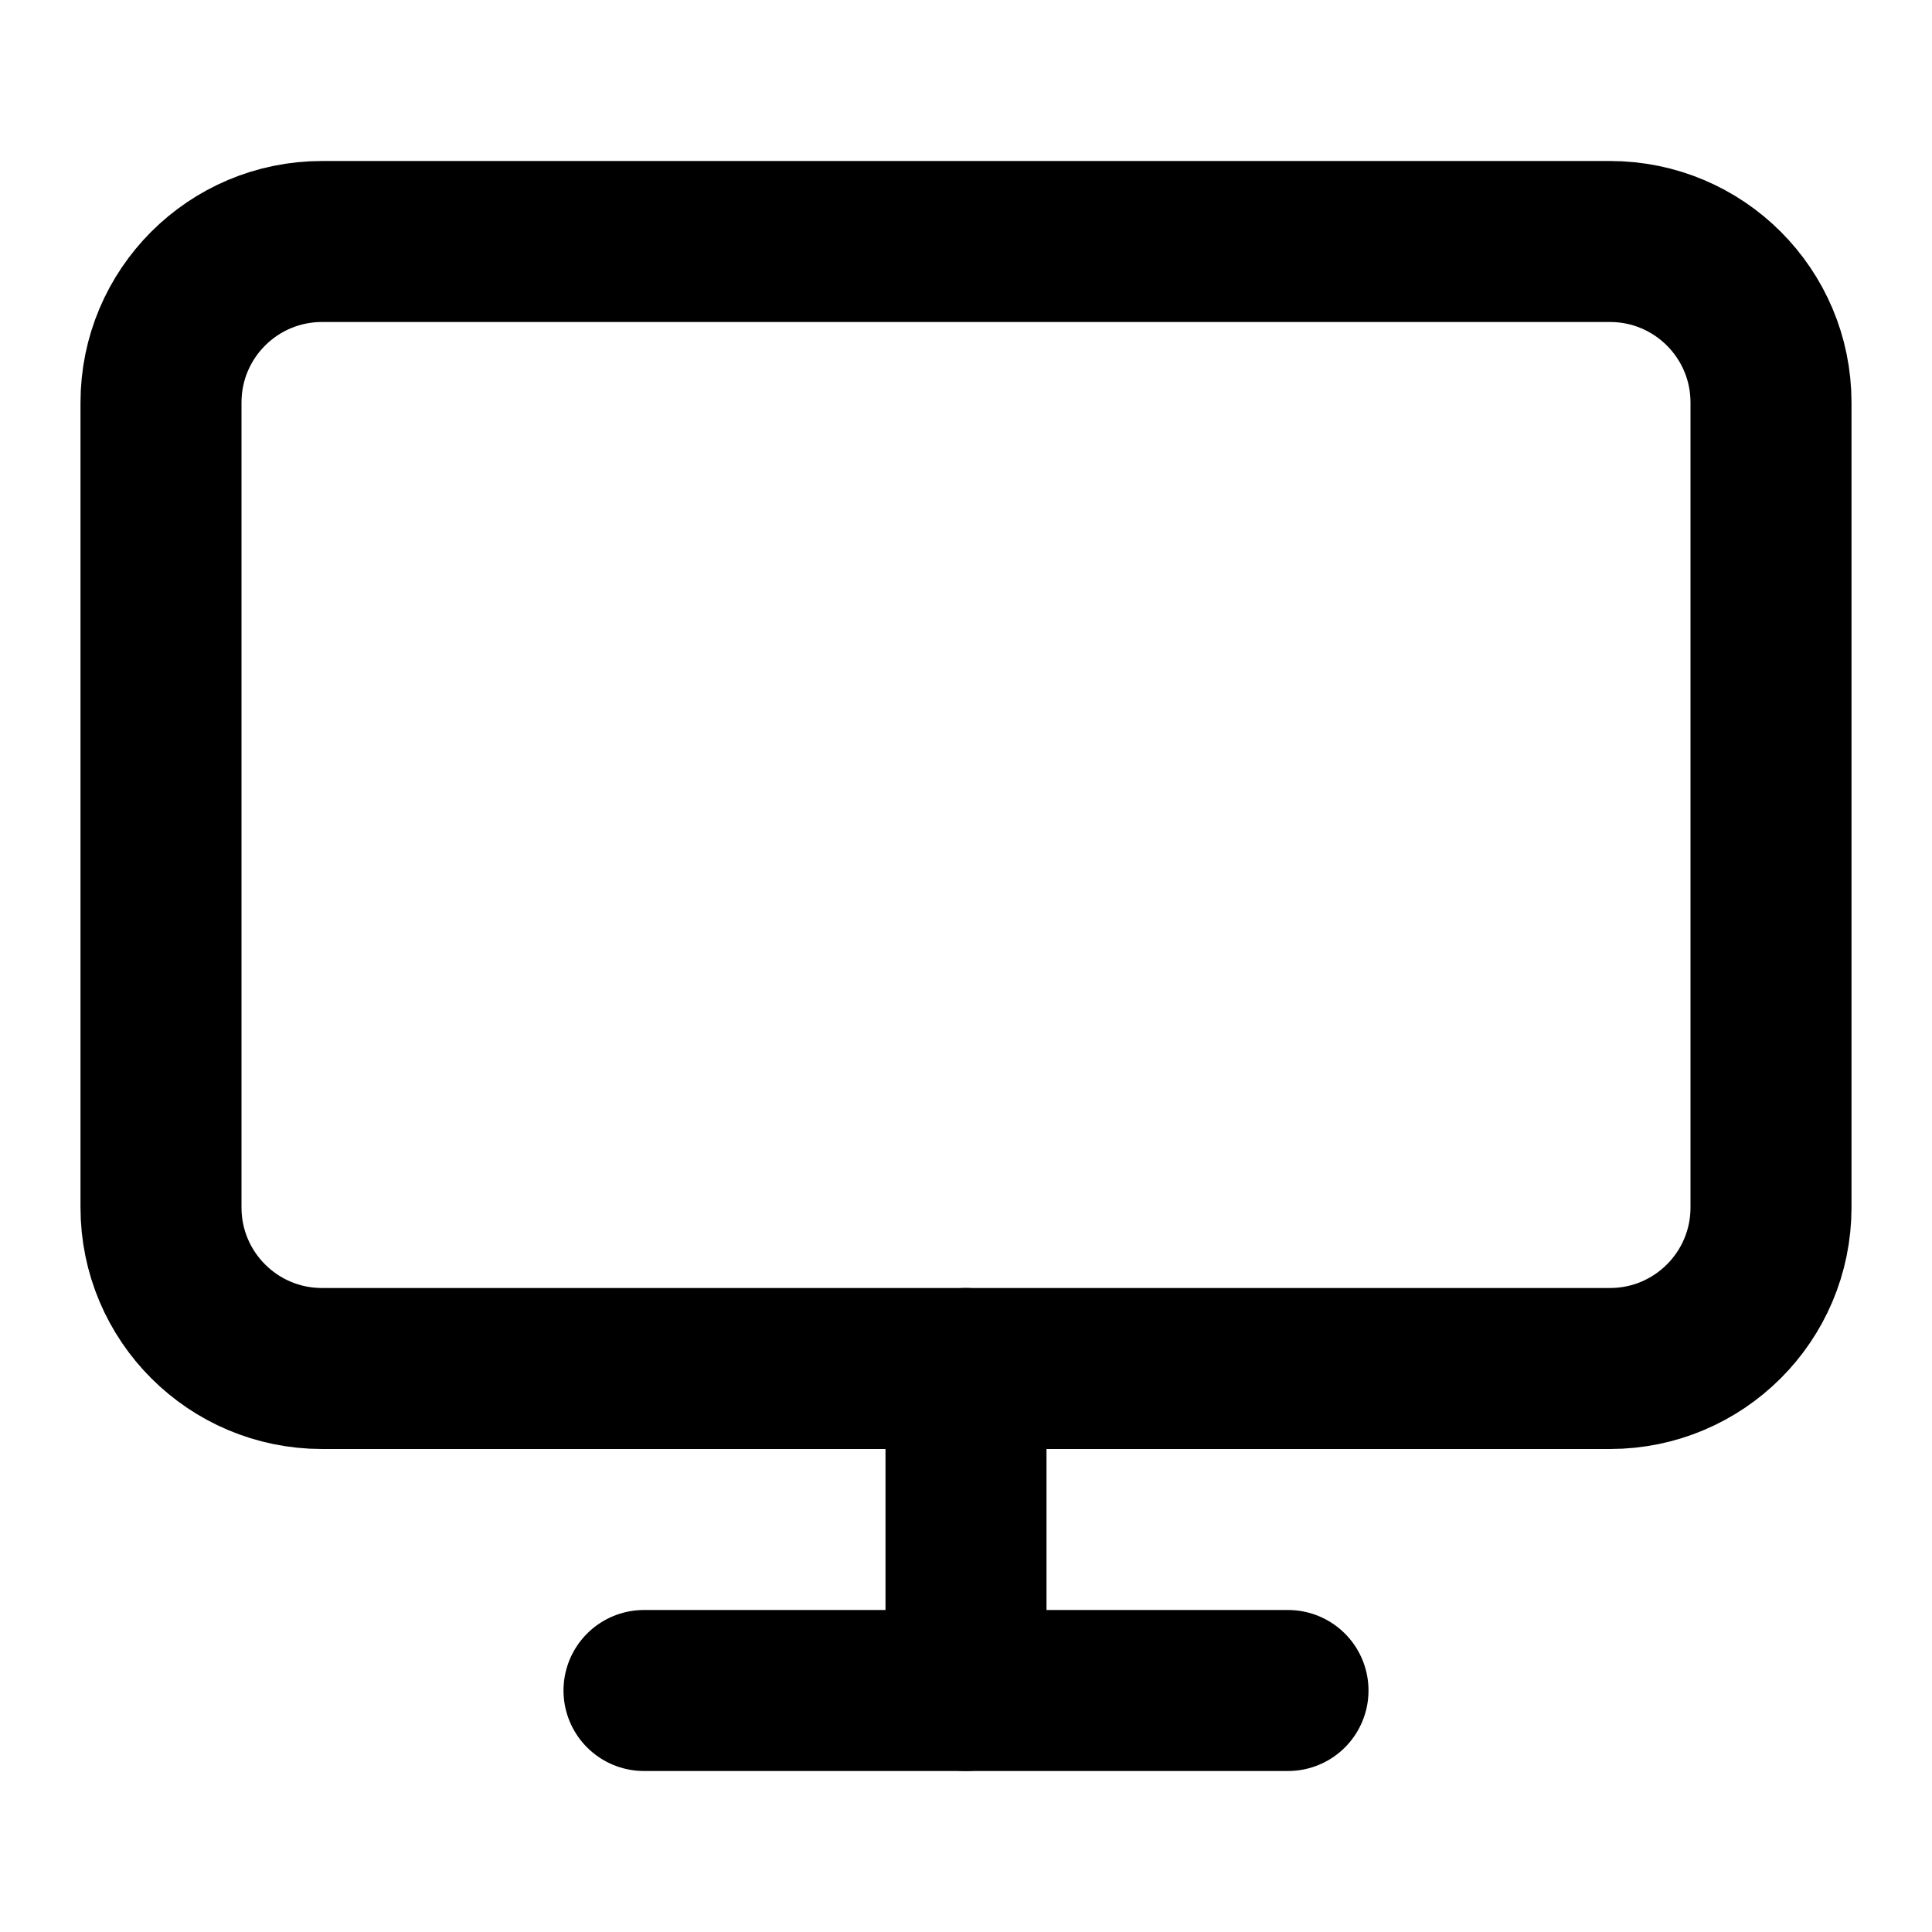
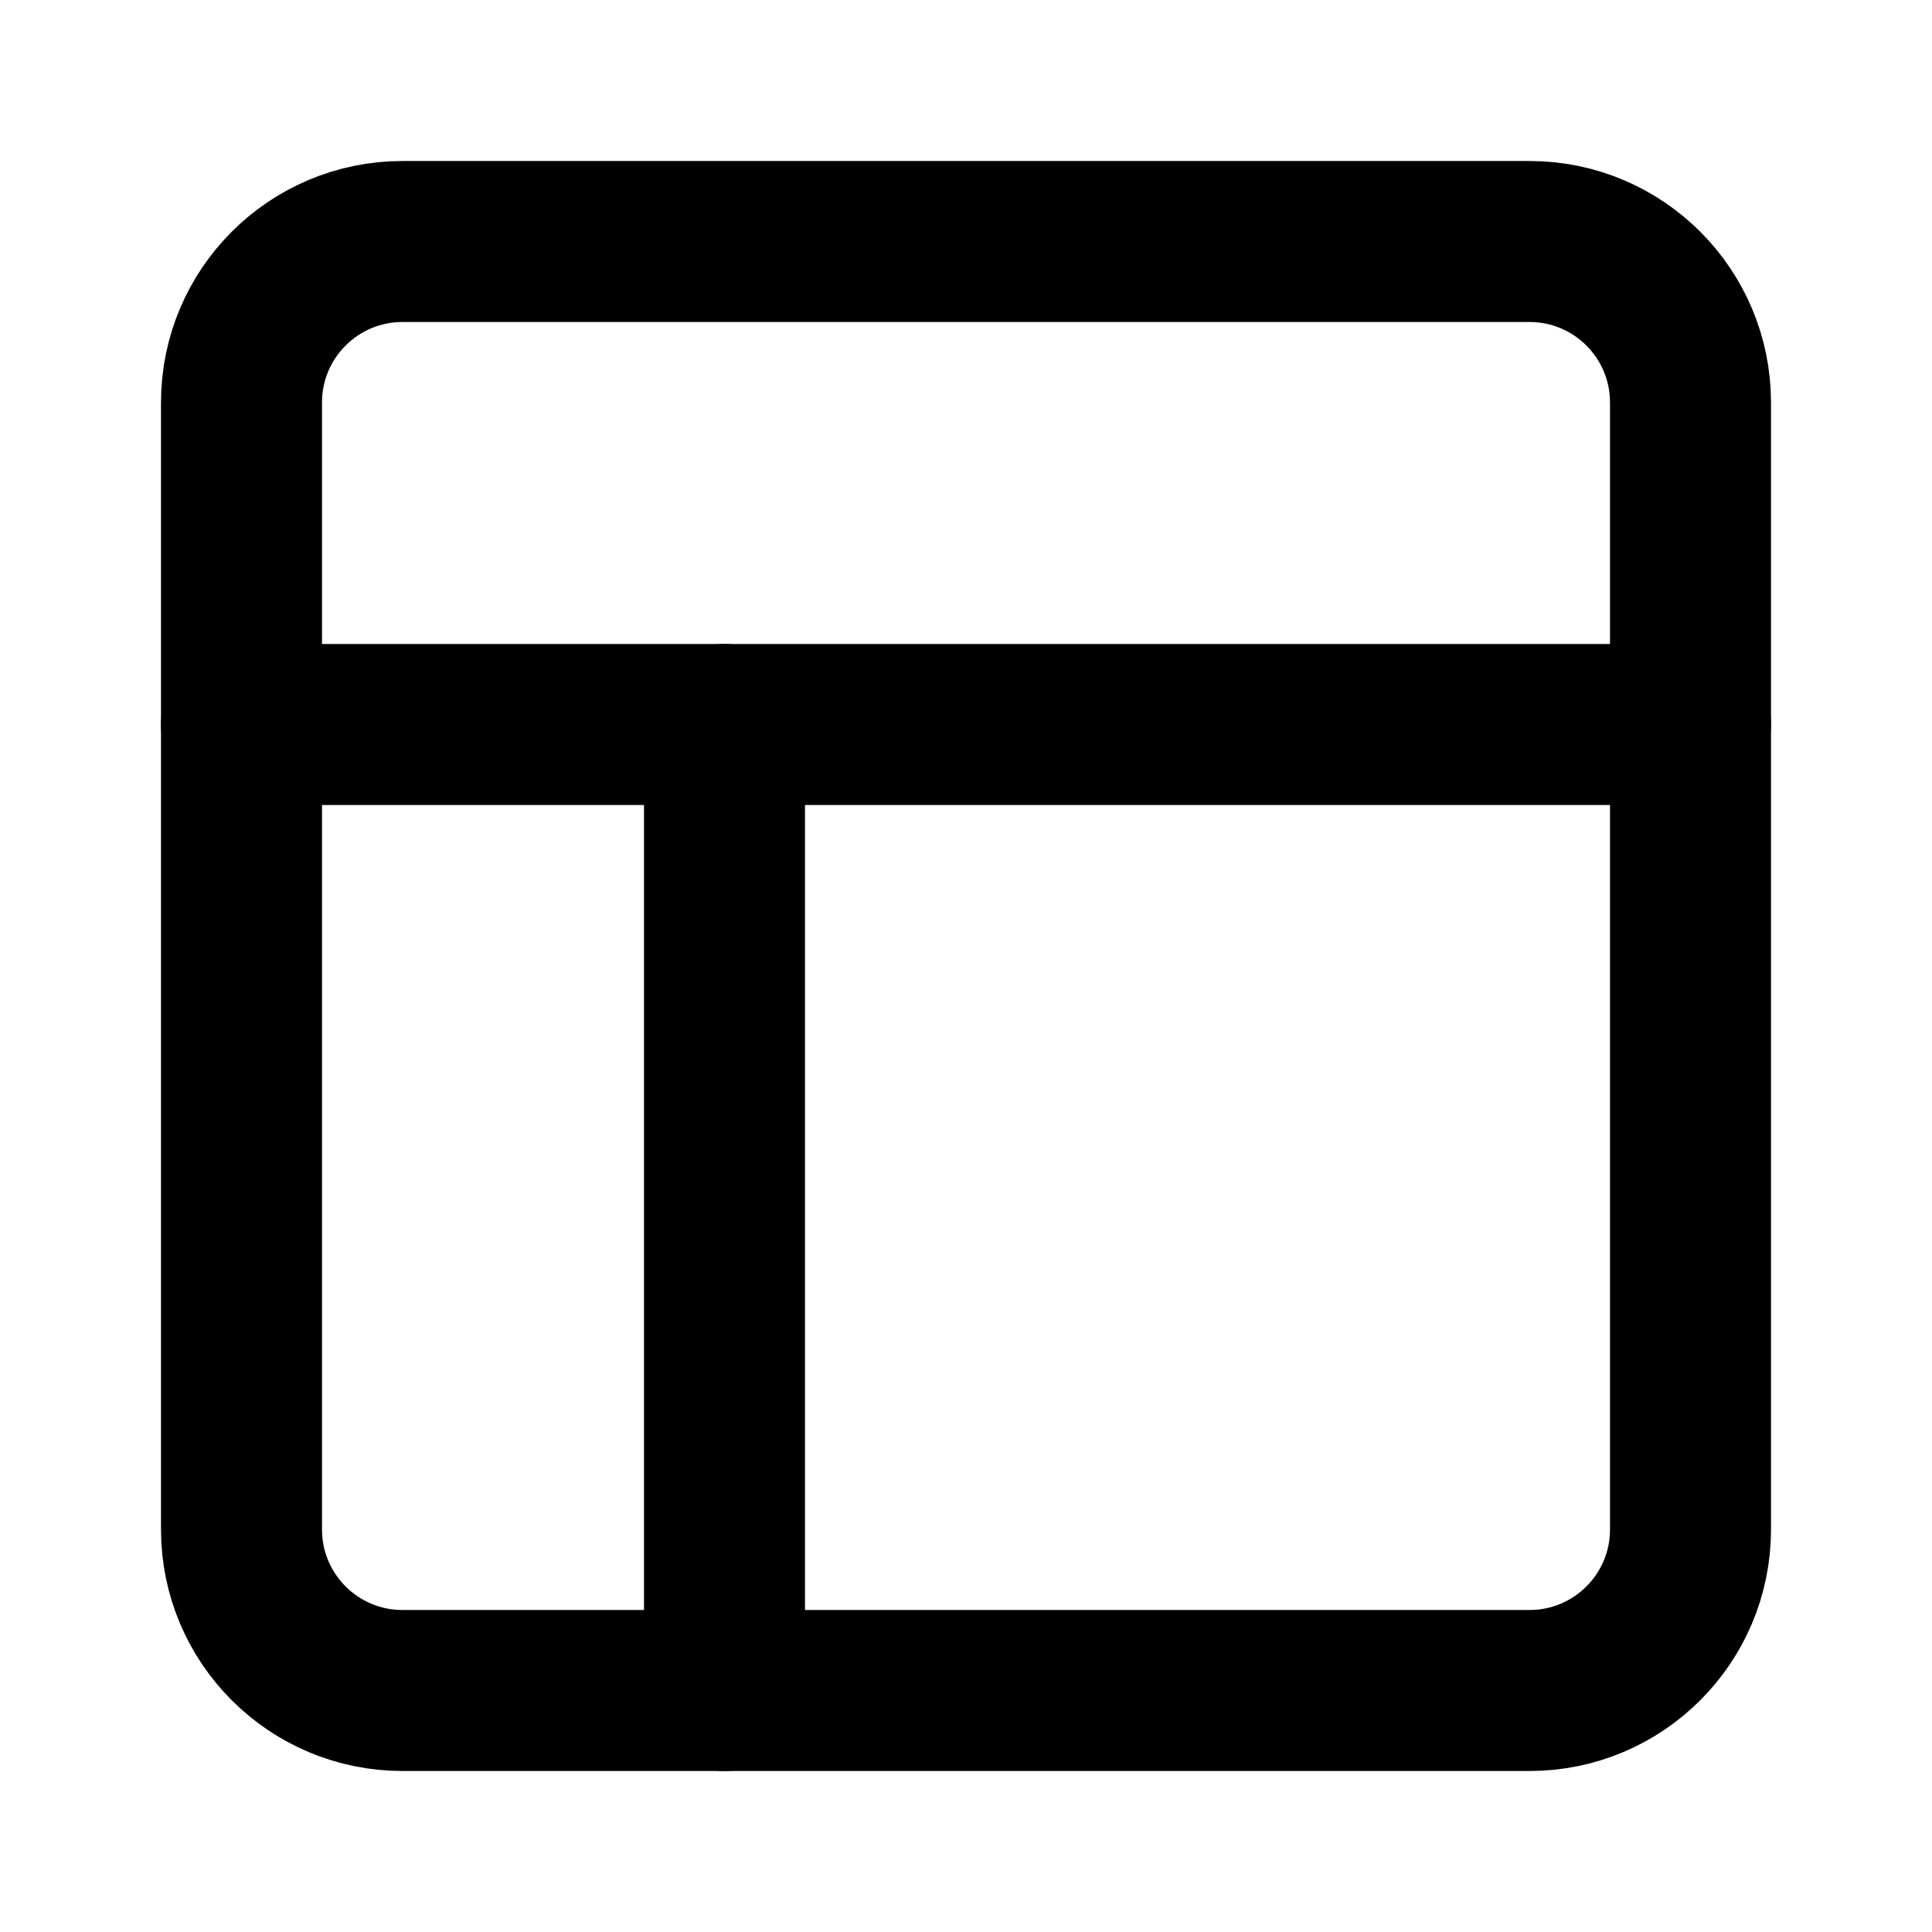
<svg xmlns="http://www.w3.org/2000/svg" viewBox="0 0 24 24" fill="none" stroke="currentColor" stroke-width="2" stroke-linecap="round" stroke-linejoin="round">
-   <rect x="2" y="3" width="20" height="14" rx="2" ry="2" />
-   <line x1="8" y1="21" x2="16" y2="21" />
-   <line x1="12" y1="17" x2="12" y2="21" />
+   <rect x="3" y="3" width="18" height="18" rx="2" />
+   <path d="M3 9h18" />
+   <path d="M9 21V9" />
</svg>
